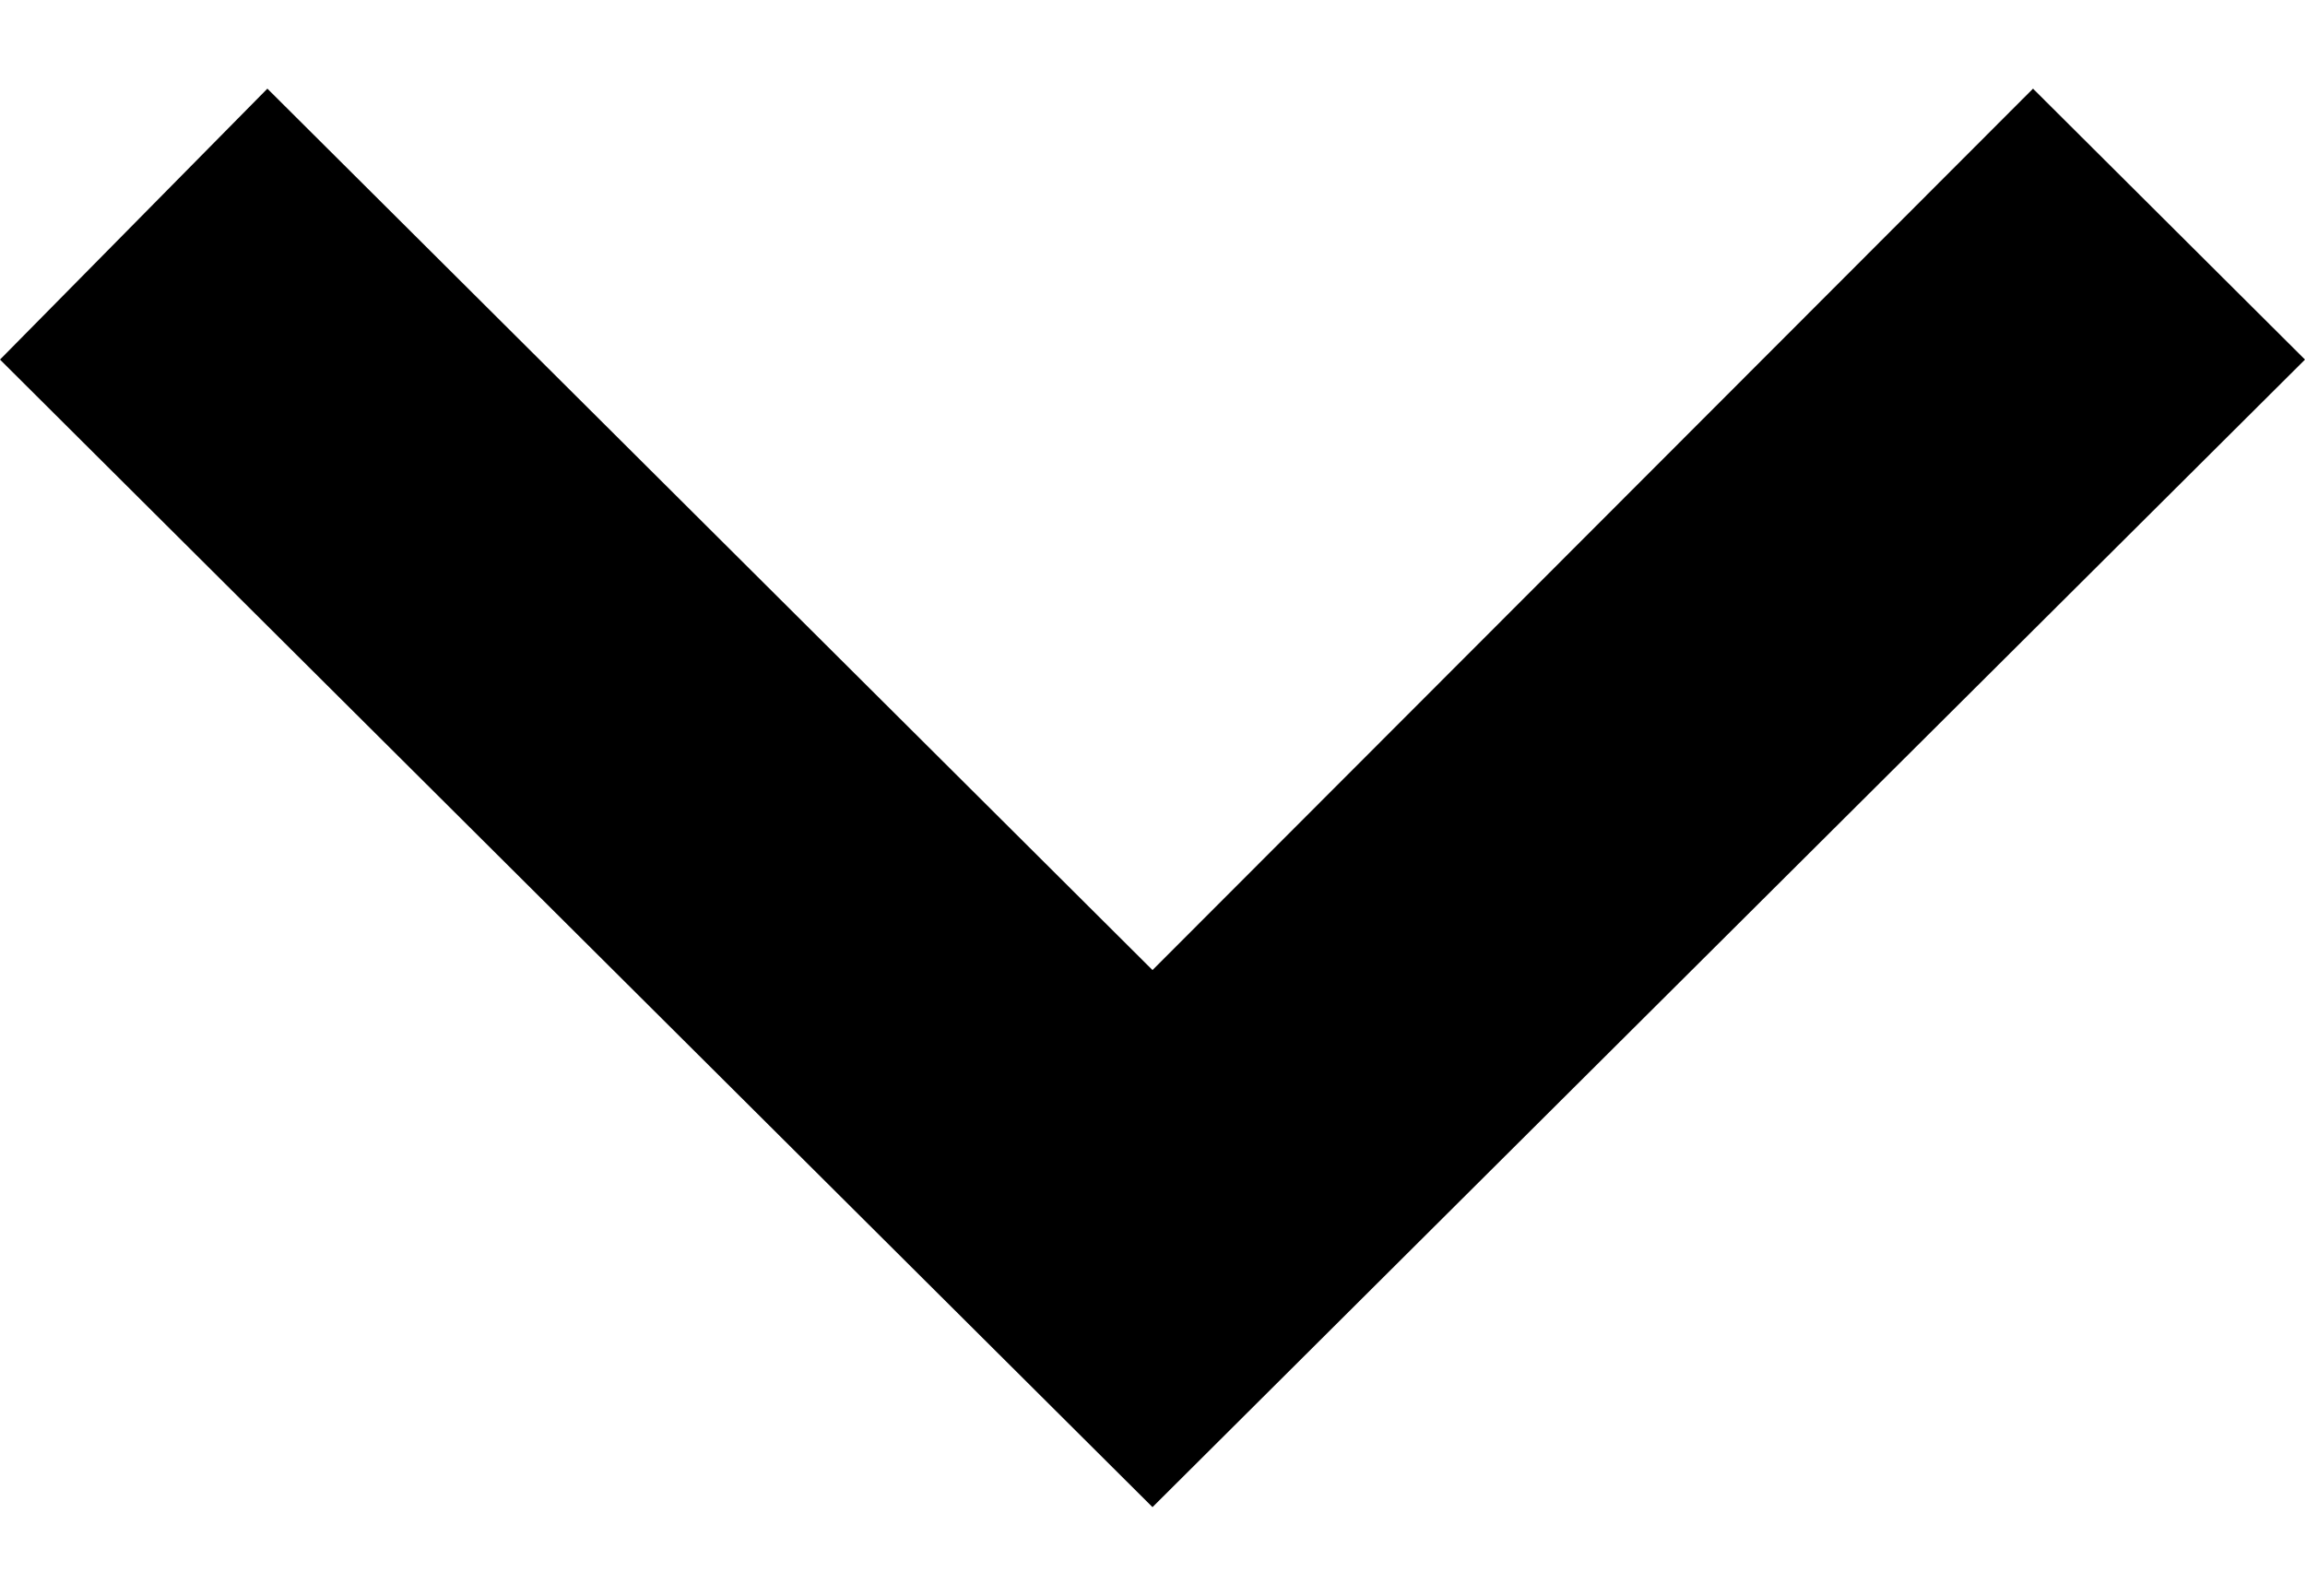
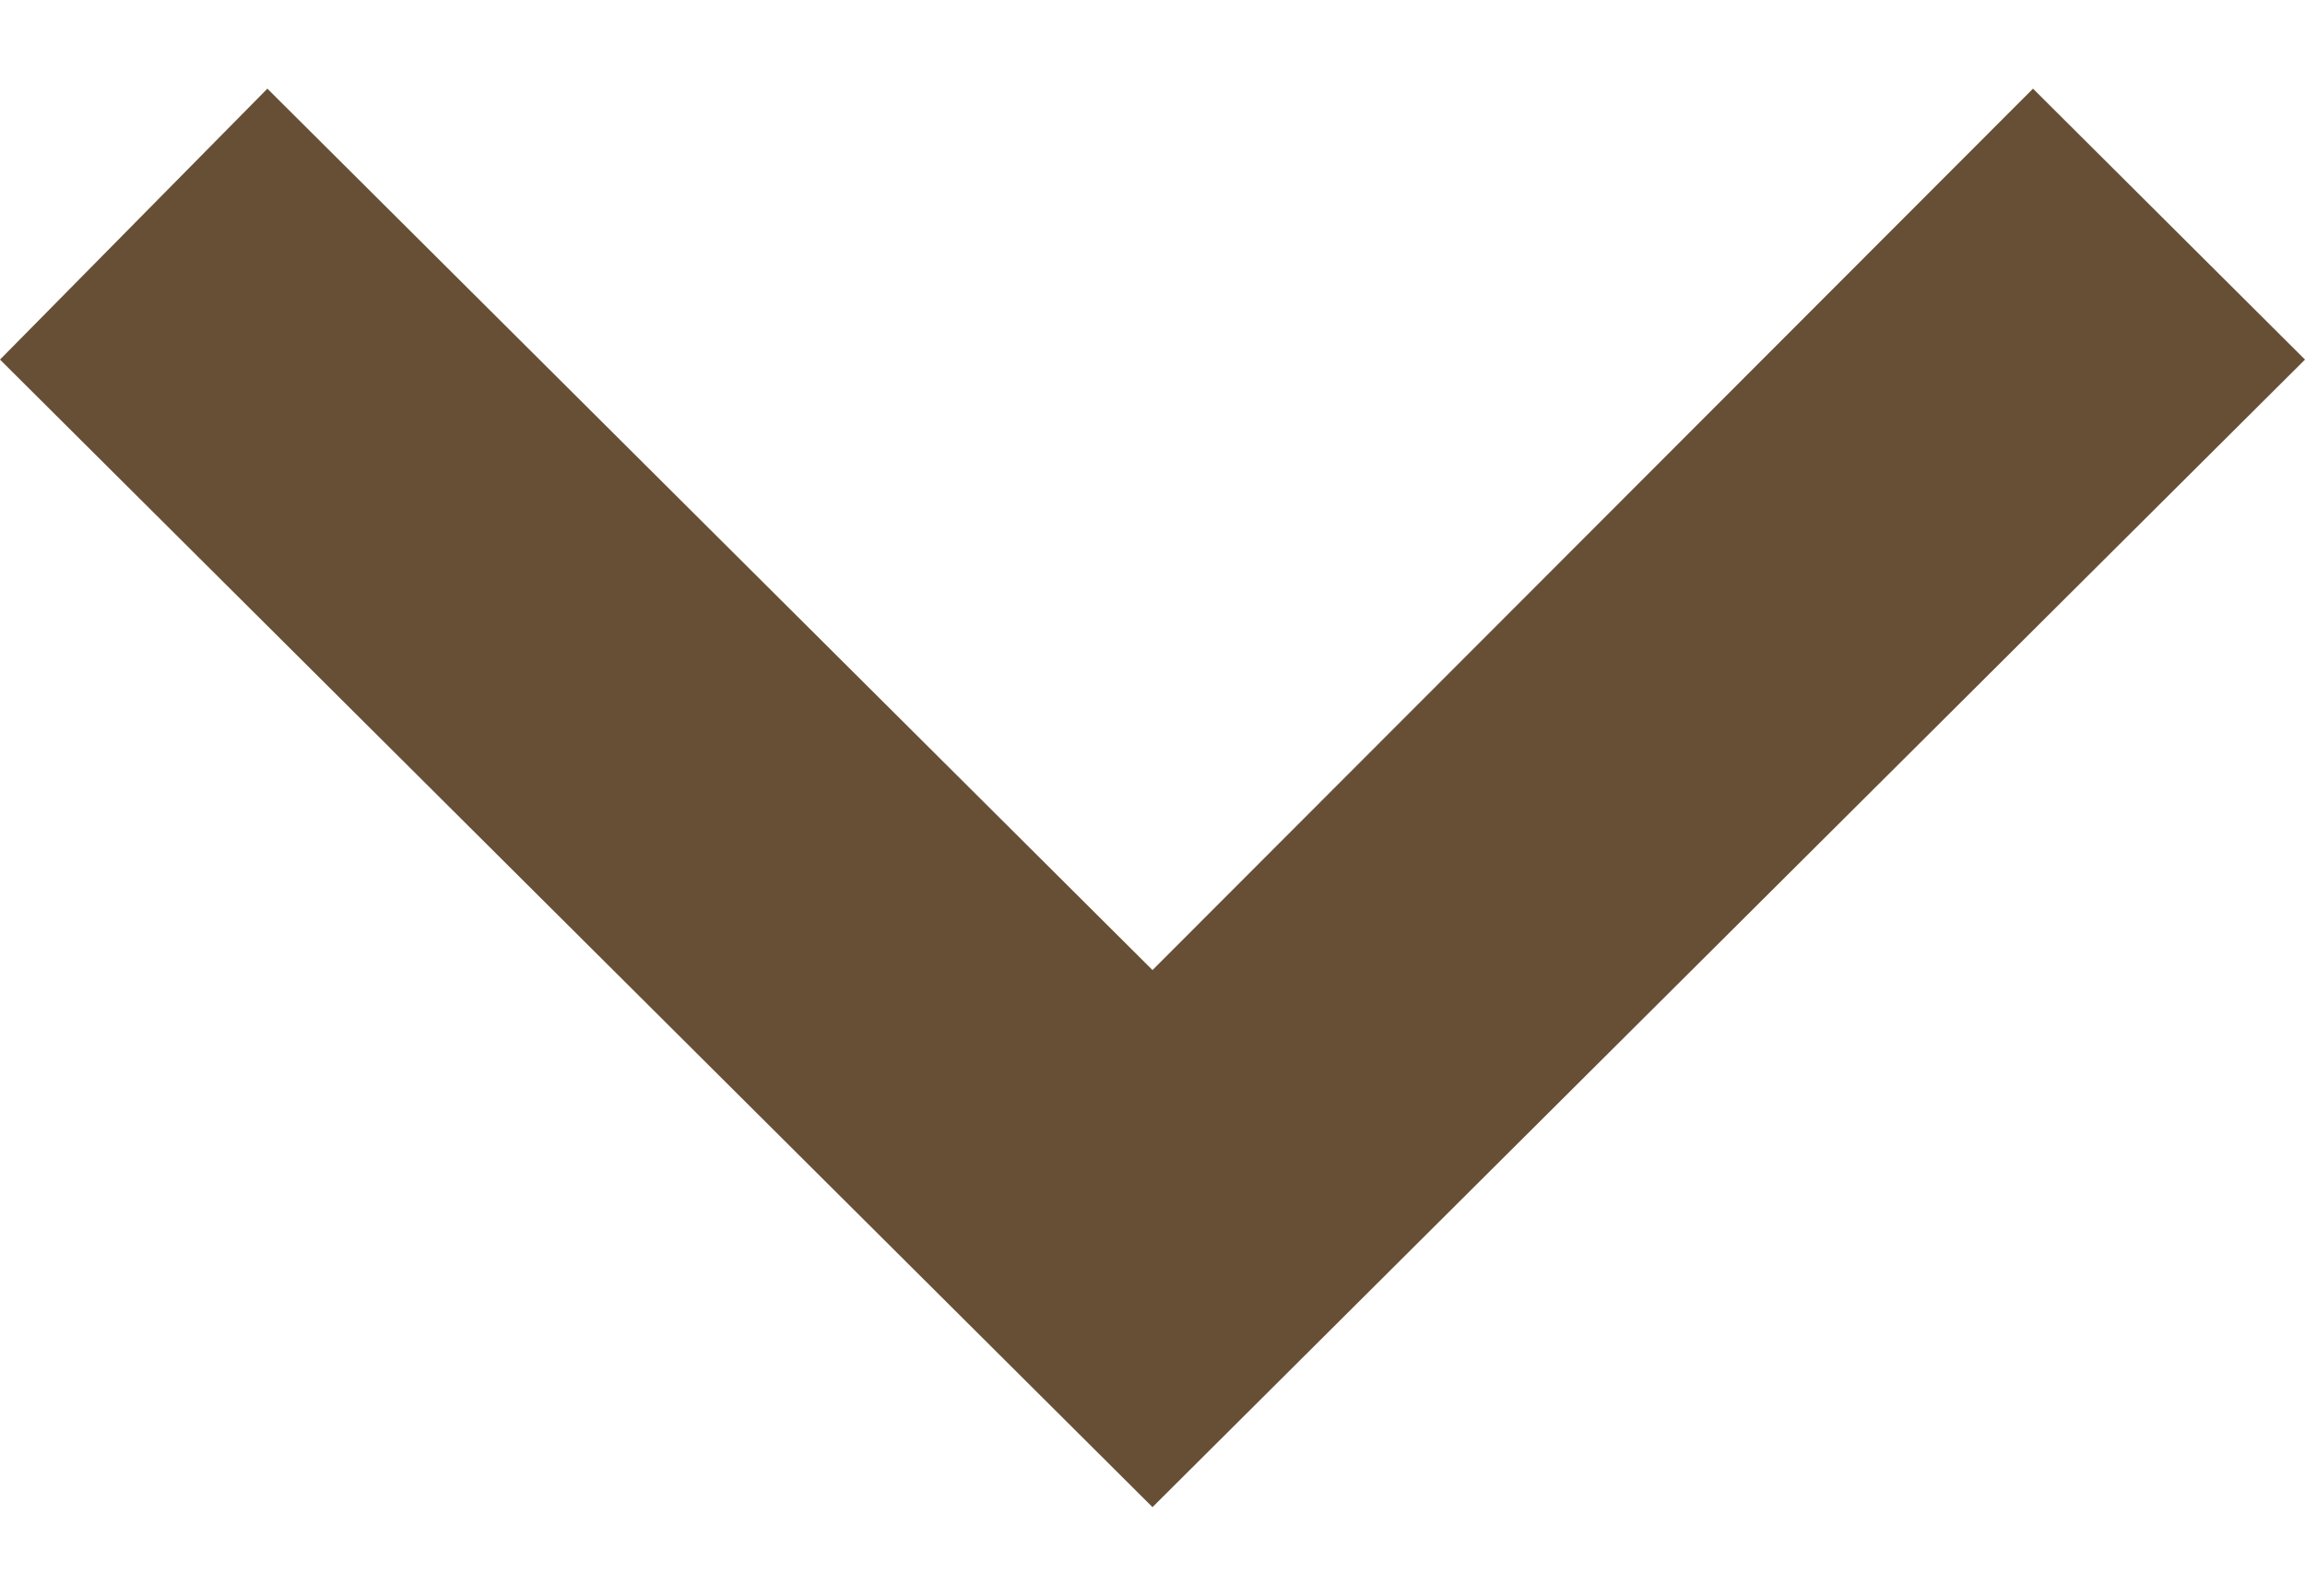
<svg xmlns="http://www.w3.org/2000/svg" width="13px" height="9px" viewBox="0 0 13 9" version="1.1">
  <defs />
  <g id="Symbols" stroke="none" stroke-width="1" fill="none" fill-rule="evenodd">
-     <g id="Menu/Setting/Tab-Expand" fill="#000000">
+     <g id="Menu/Setting/Tab-Expand" fill="#674F36">
      <polygon id="keyboard_arrow_right---material" points="1.508 0.5 6.5 5.471 11.466 0.5 13 2.028 6.5 8.5 1.0658141e-14 2.028" />
    </g>
  </g>
</svg>
